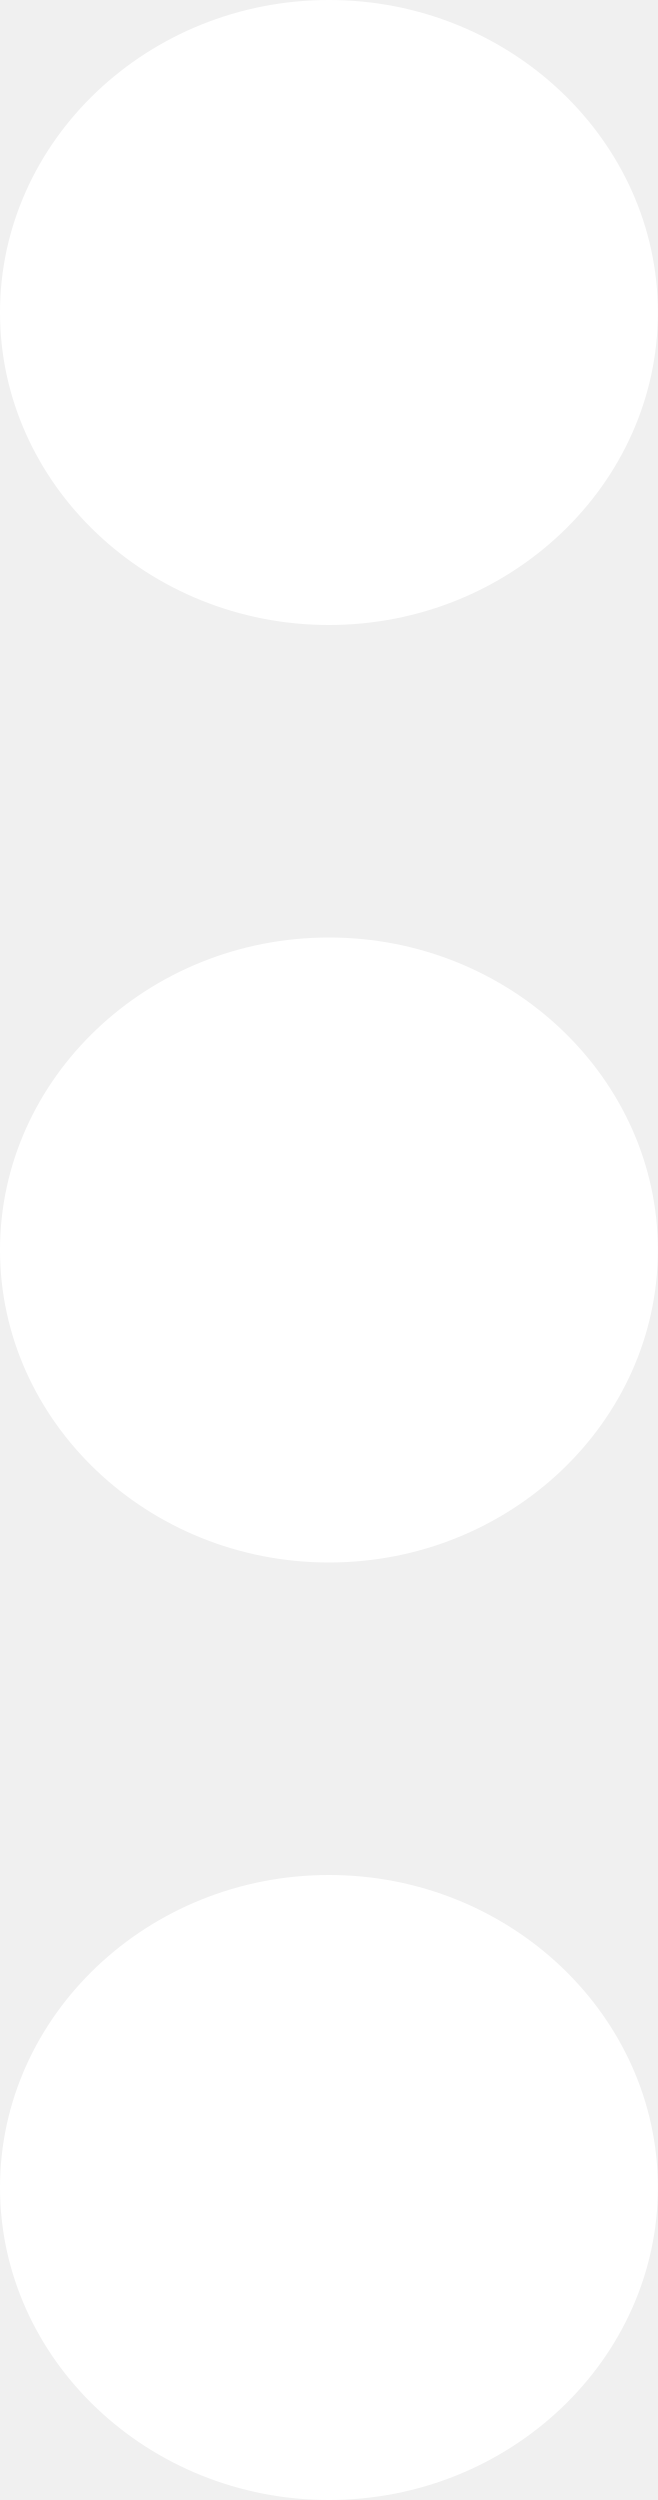
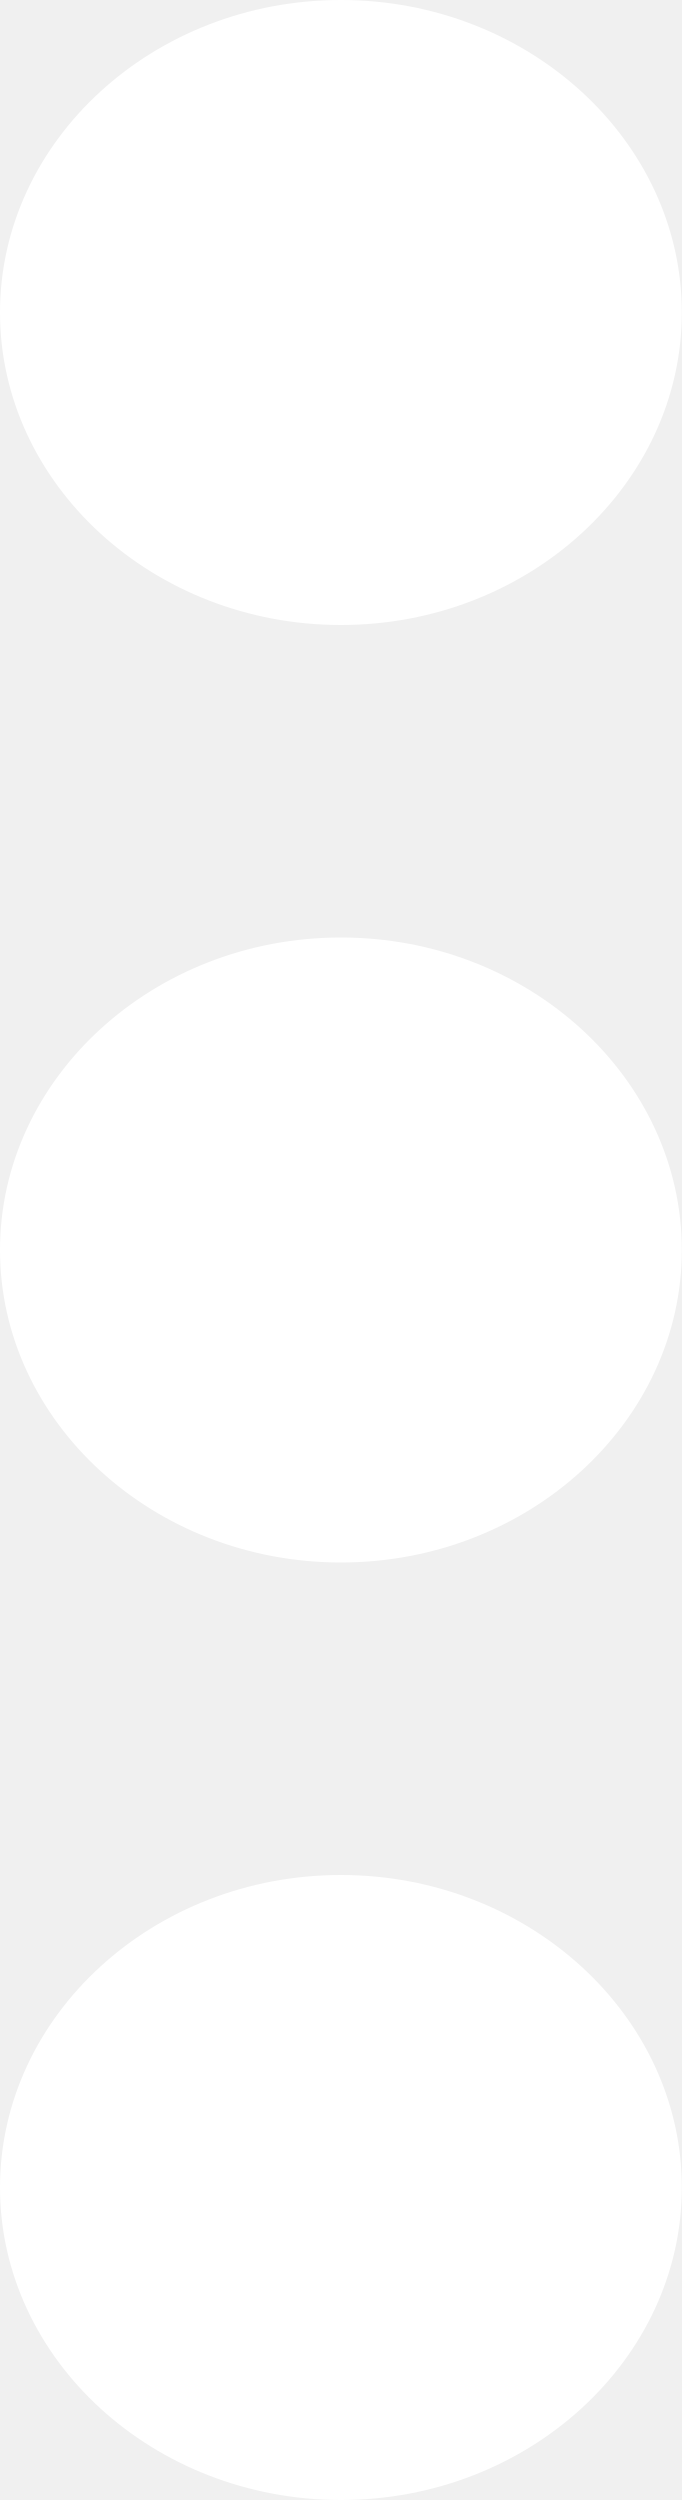
- <svg xmlns="http://www.w3.org/2000/svg" width="10" height="38" viewBox="0 0 10 38" fill="none">
-   <path d="M5 9.5C7.75 9.5 10 7.362 10 4.75C10 2.138 7.75 0 5 0C2.25 0 0 2.138 0 4.75C0 7.362 2.25 9.5 5 9.5ZM5 14.25C2.25 14.25 0 16.387 0 19C0 21.613 2.25 23.75 5 23.75C7.75 23.75 10 21.613 10 19C10 16.387 7.75 14.25 5 14.25ZM5 28.5C2.25 28.5 0 30.637 0 33.25C0 35.862 2.25 38 5 38C7.75 38 10 35.862 10 33.25C10 30.637 7.75 28.5 5 28.5Z" fill="white" />
+ <svg xmlns="http://www.w3.org/2000/svg" width="6" height="22" viewBox="0 0 6 22" fill="none">
+   <path d="M3 5.5C4.65 5.5 6 4.263 6 2.75C6 1.238 4.65 0 3 0C1.35 0 0 1.238 0 2.75C0 4.263 1.35 5.5 3 5.5ZM3 8.25C1.35 8.25 0 9.488 0 11C0 12.512 1.35 13.75 3 13.75C4.65 13.75 6 12.512 6 11C6 9.488 4.65 8.25 3 8.25ZM3 16.5C1.35 16.5 0 17.738 0 19.25C0 20.762 1.35 22 3 22C4.65 22 6 20.762 6 19.25C6 17.738 4.65 16.5 3 16.5Z" fill="white" />
</svg>
